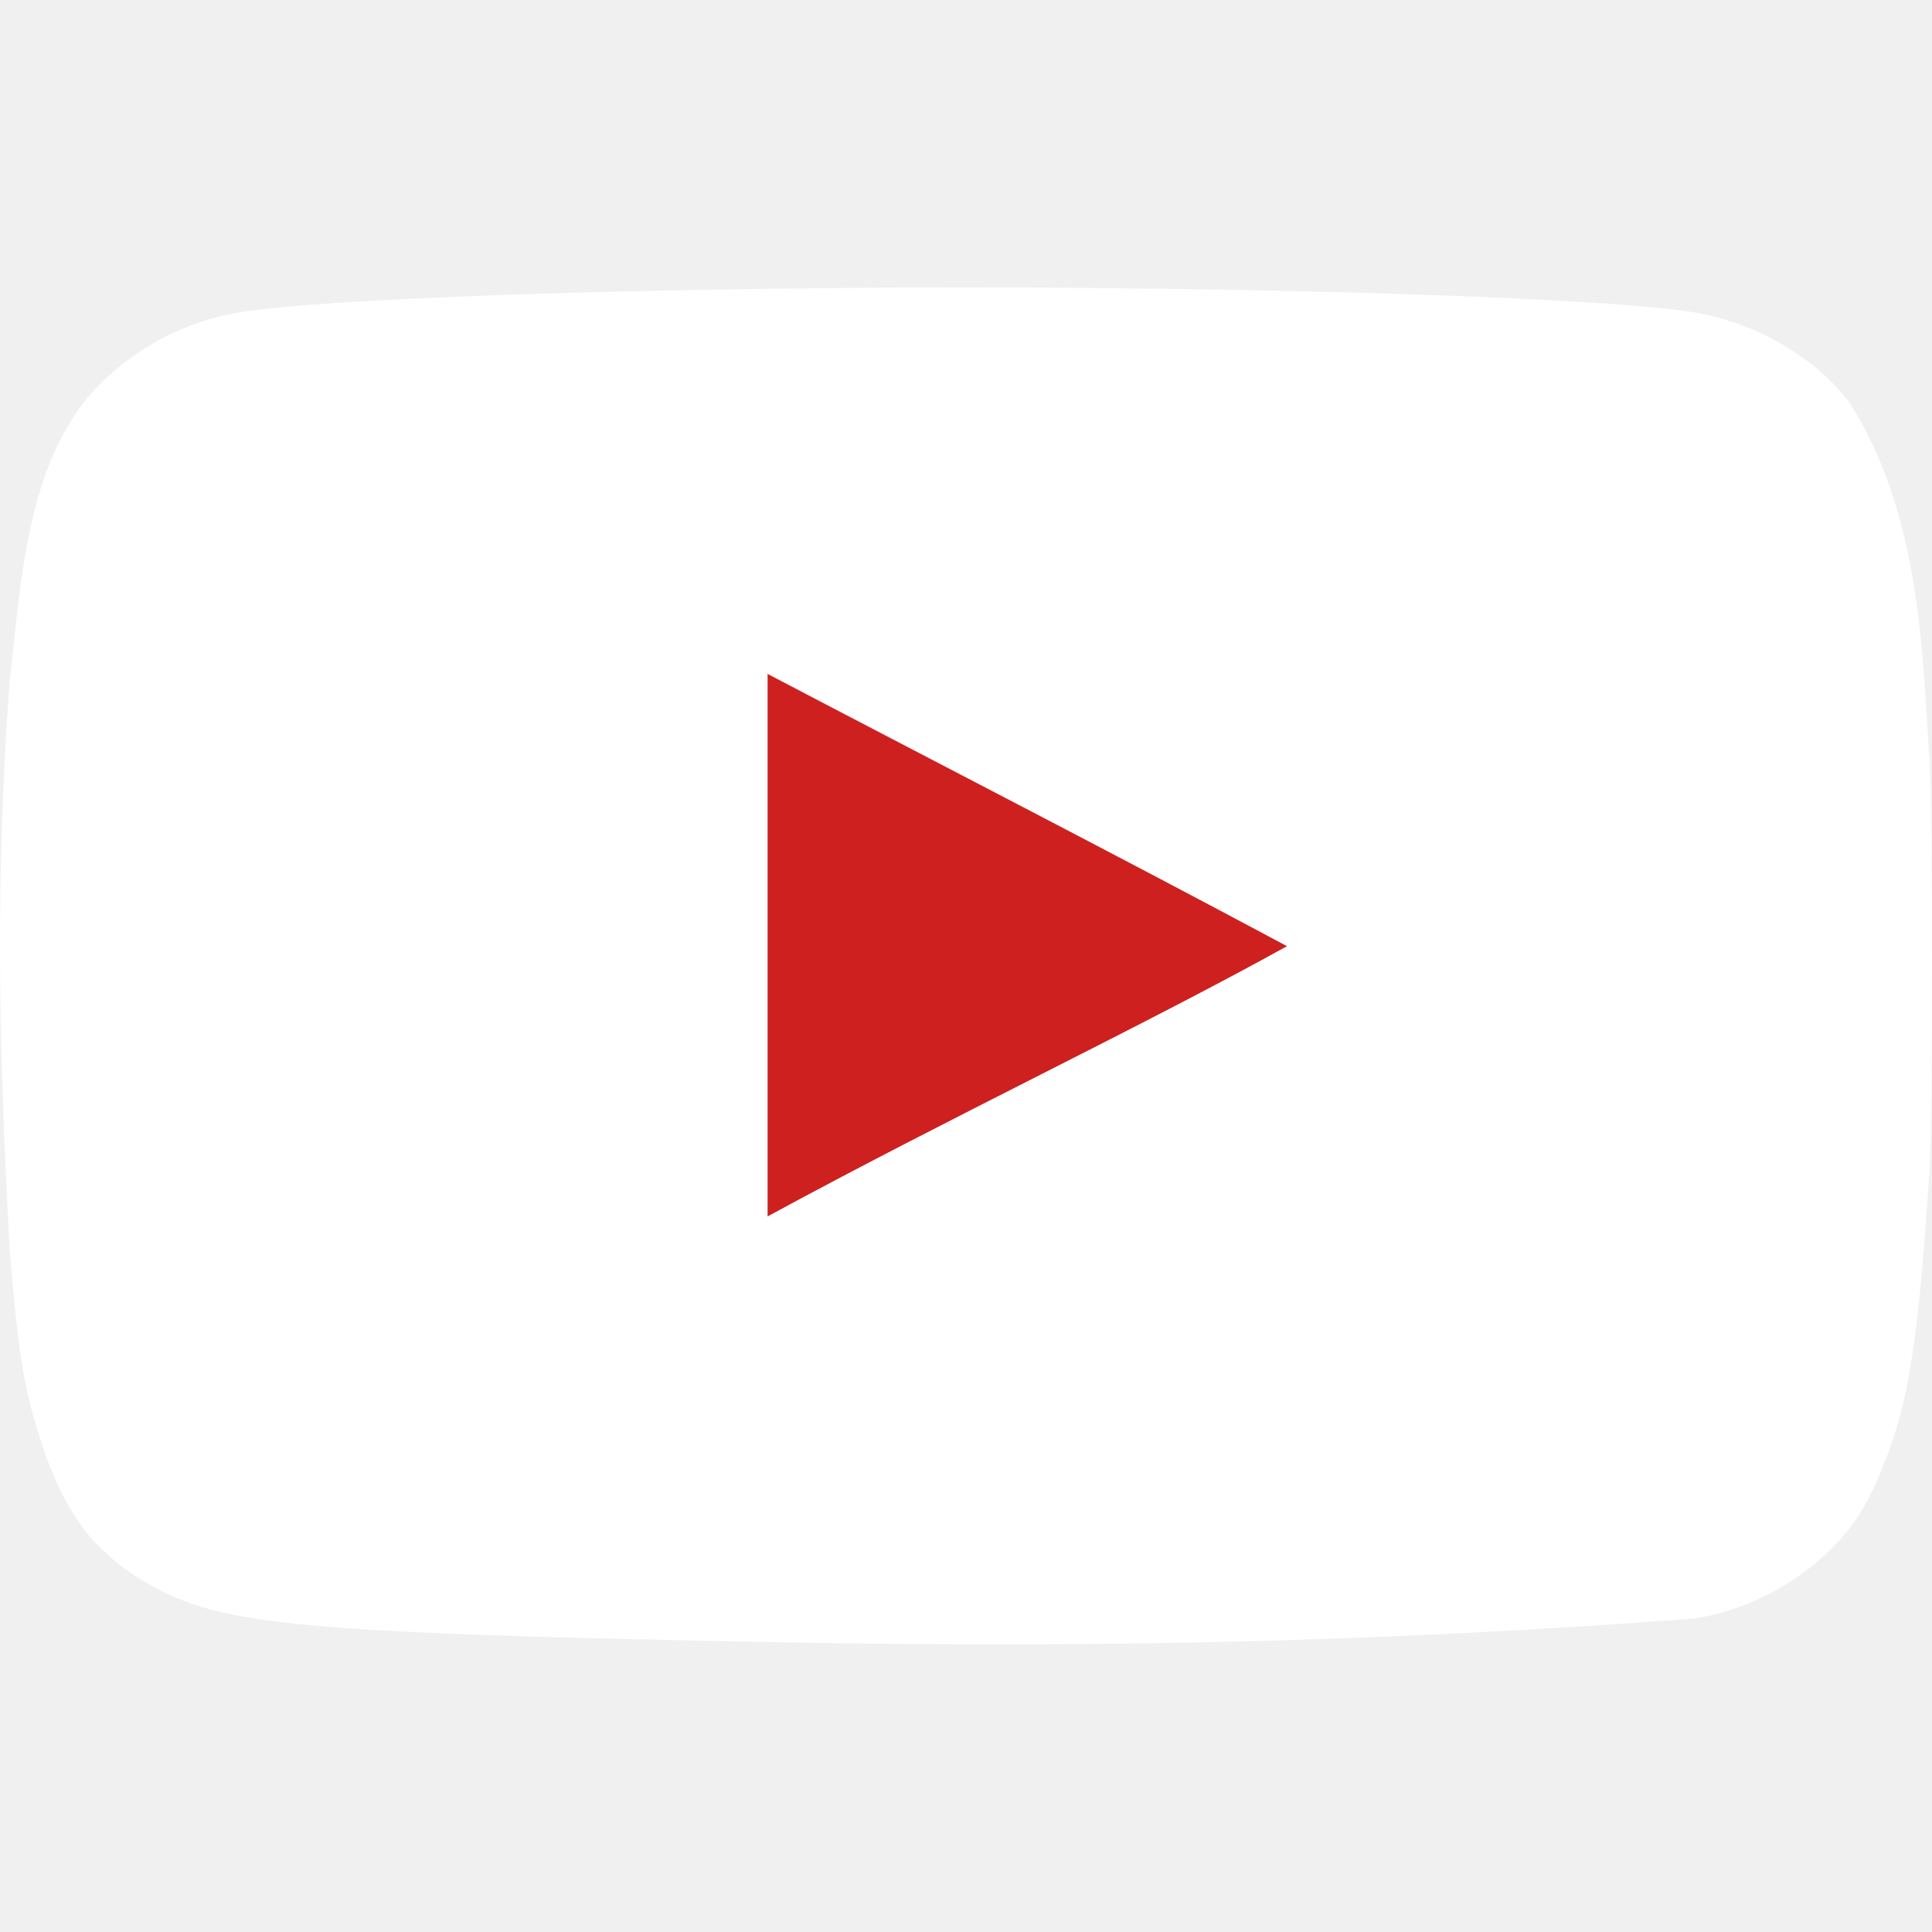
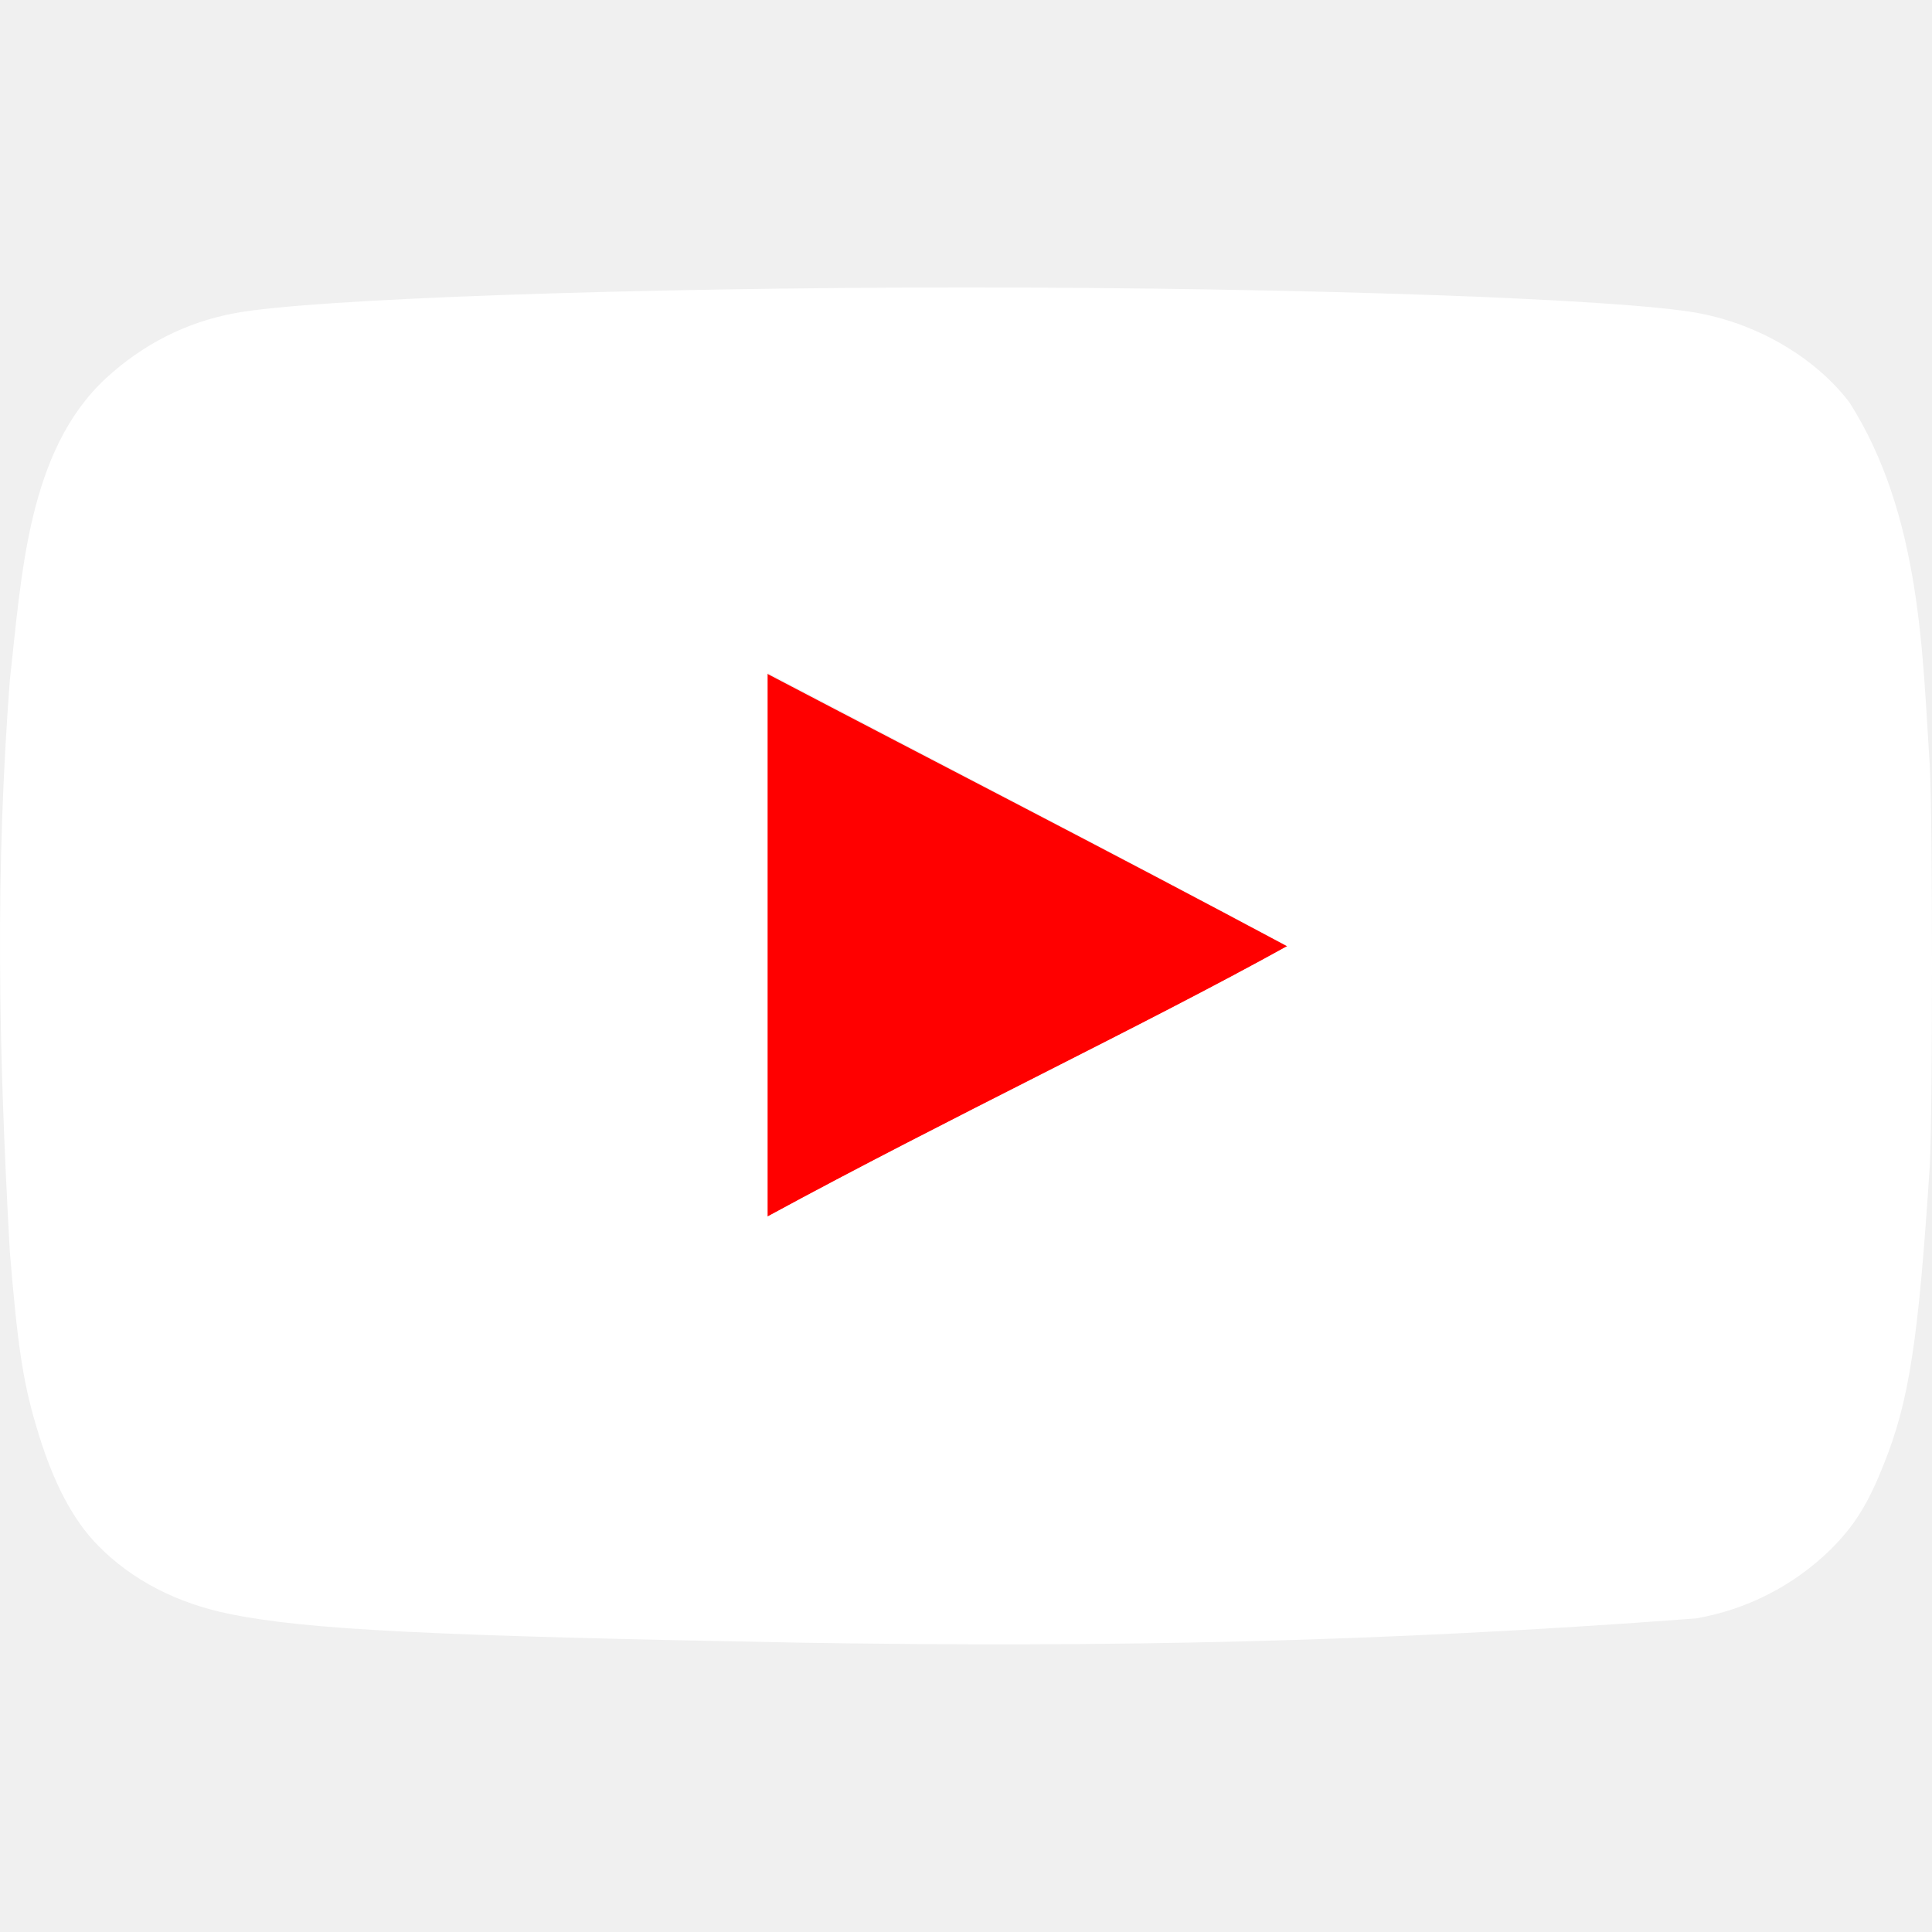
<svg xmlns="http://www.w3.org/2000/svg" width="20px" height="20px" viewBox="5.368 5.414 53.9 53.9">
-   <path fill="#cd201f" d="M41.272 31.81c-4.942-2.641-9.674-5.069-14.511-7.604v15.165c5.09-2.767 10.455-5.301 14.532-7.561h-.021z" />
+   <path fill="#ff0000" d="M41.272 31.81c-4.942-2.641-9.674-5.069-14.511-7.604v15.165c5.09-2.767 10.455-5.301 14.532-7.561h-.021z" />
  <path fill="#fff" d="M27.691 51.242c-10.265-.189-13.771-.359-15.926-.803-1.458-.295-2.725-.95-3.654-1.9-.718-.719-1.289-1.816-1.732-3.338-.38-1.268-.528-2.323-.739-4.9-.323-5.816-.4-10.571 0-15.884.33-2.934.49-6.417 2.682-8.449 1.035-.951 2.239-1.563 3.591-1.816 2.112-.401 11.11-.718 20.425-.718 9.294 0 18.312.317 20.426.718 1.689.317 3.273 1.267 4.203 2.492 2 3.146 2.035 7.058 2.238 10.118.084 1.458.084 9.737 0 11.195-.316 4.836-.57 6.547-1.288 8.321-.444 1.12-.823 1.711-1.479 2.366a7.085 7.085 0 0 1-3.76 1.922c-8.883.668-16.426.813-24.987.676zM41.294 31.81c-4.942-2.641-9.674-5.09-14.511-7.625v15.166c5.09-2.767 10.456-5.302 14.532-7.562l-.021.021z" />
</svg>
